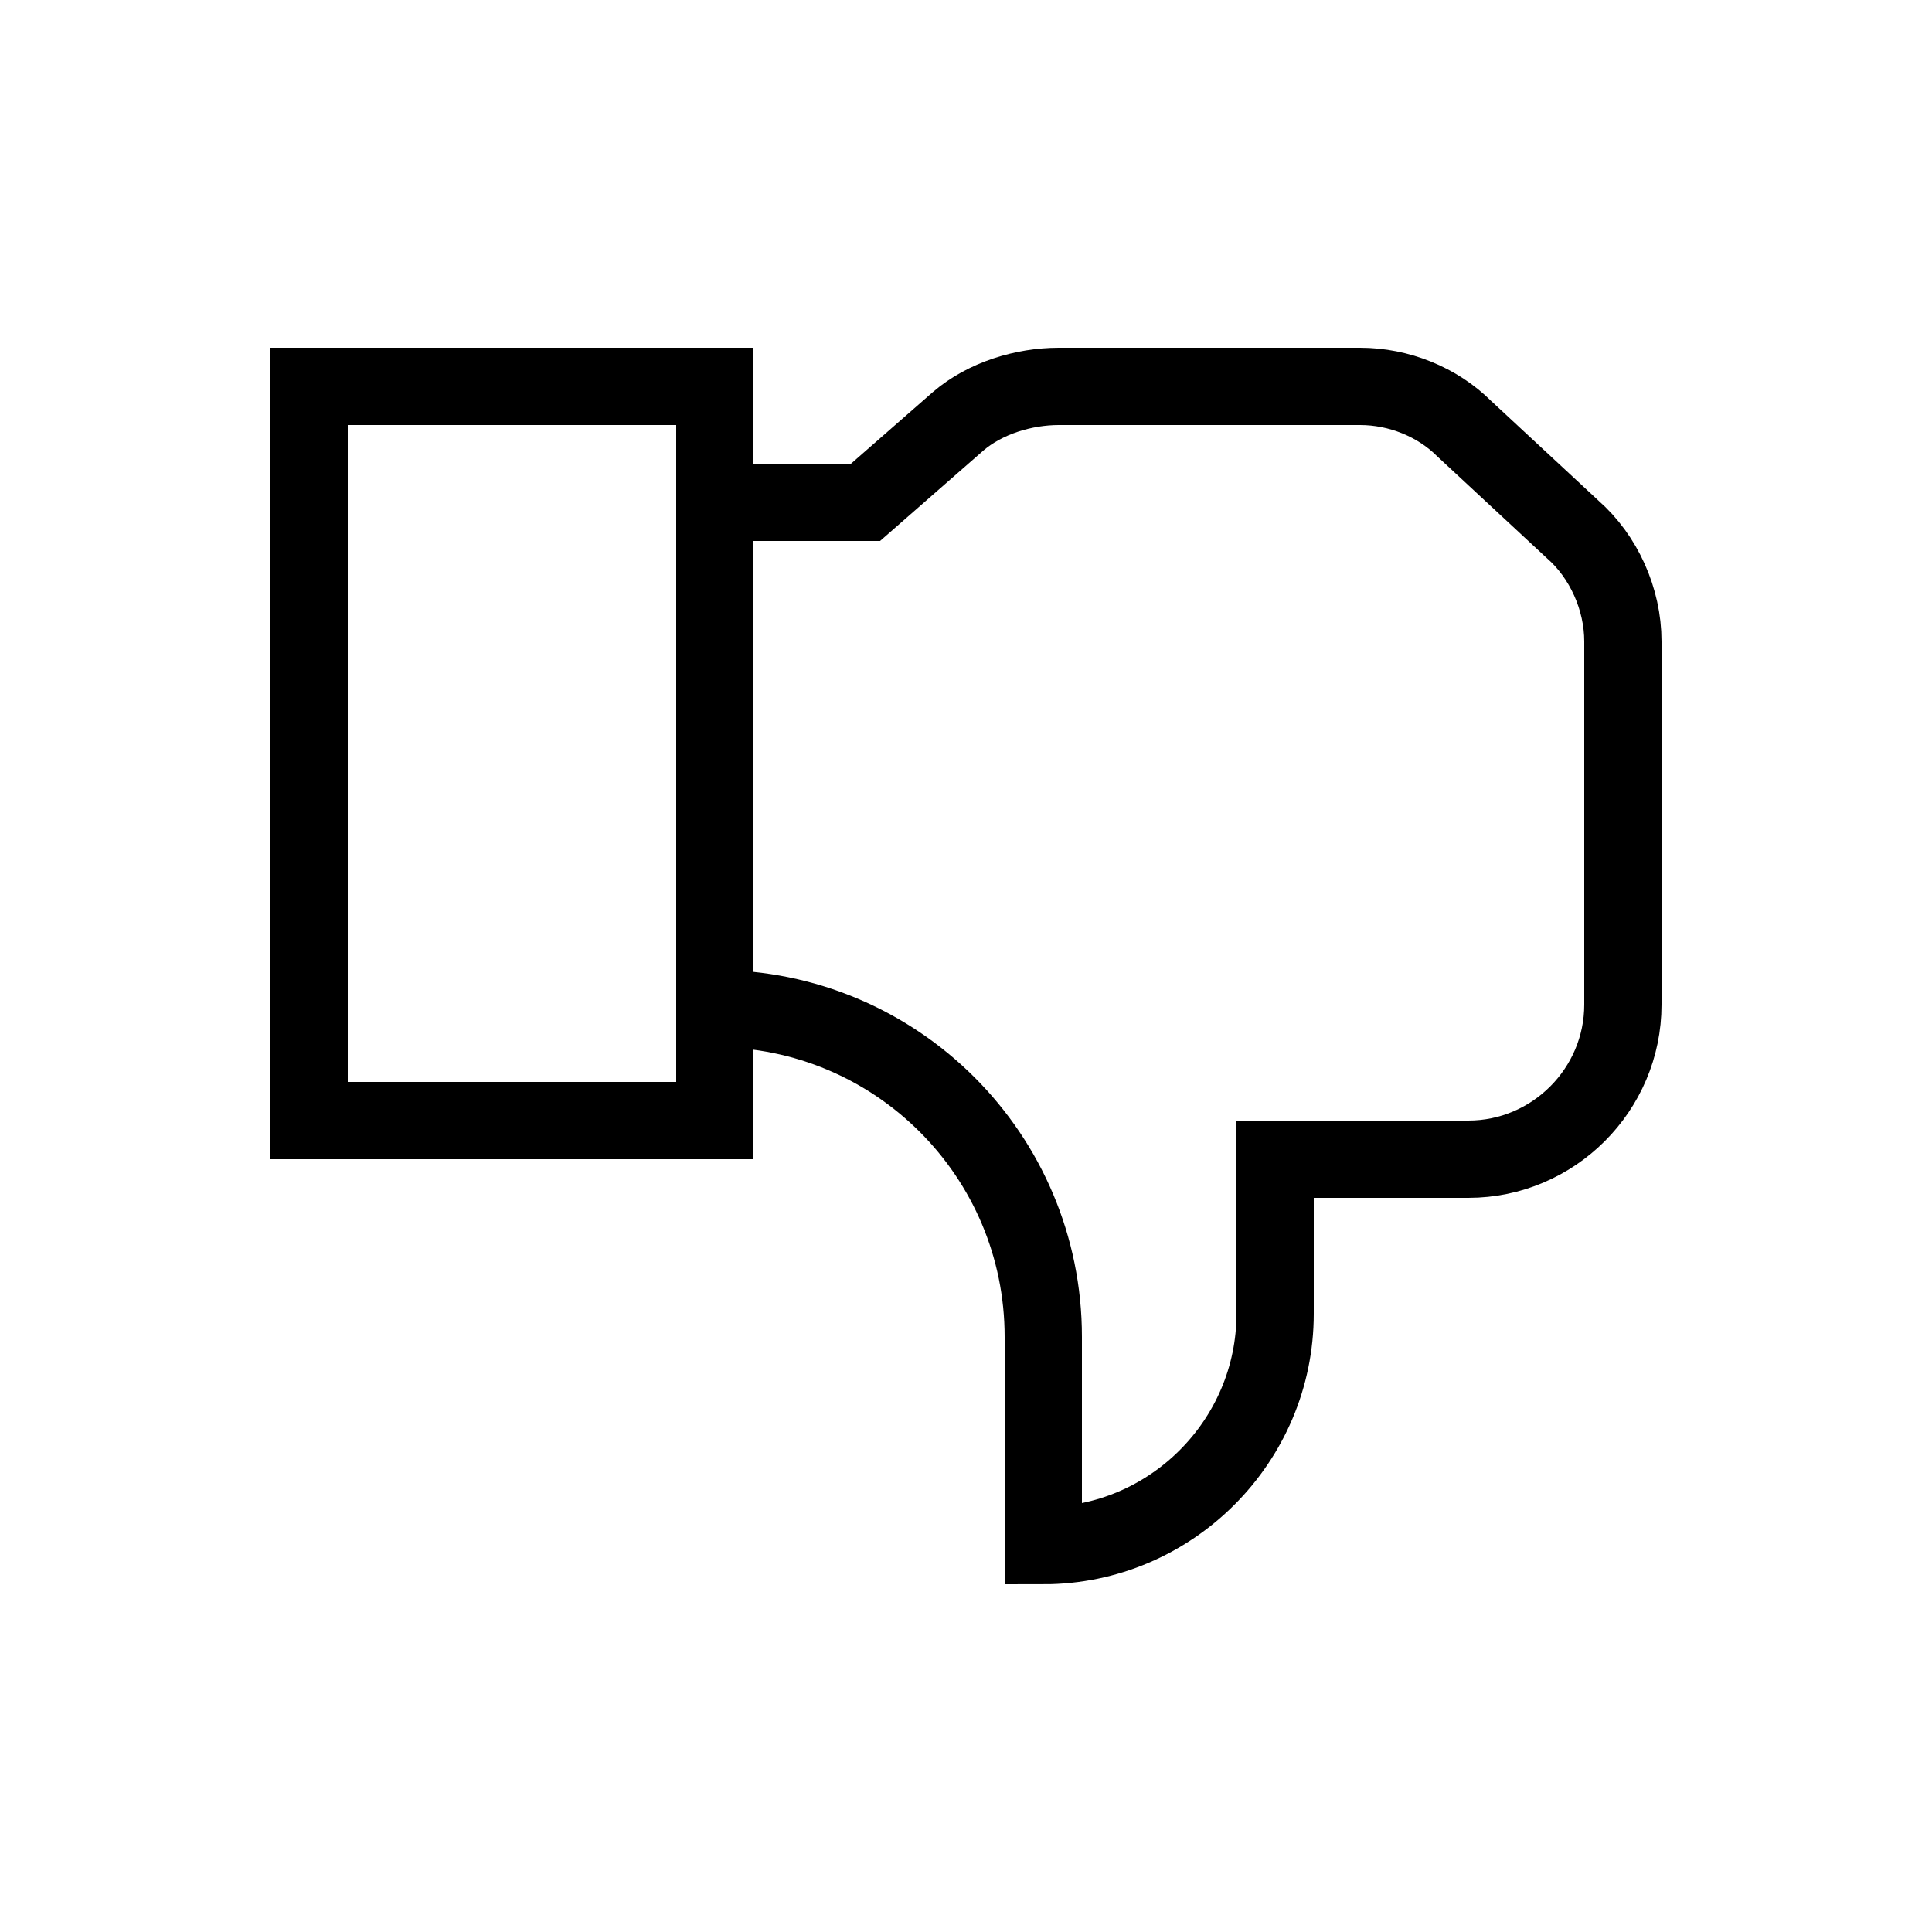
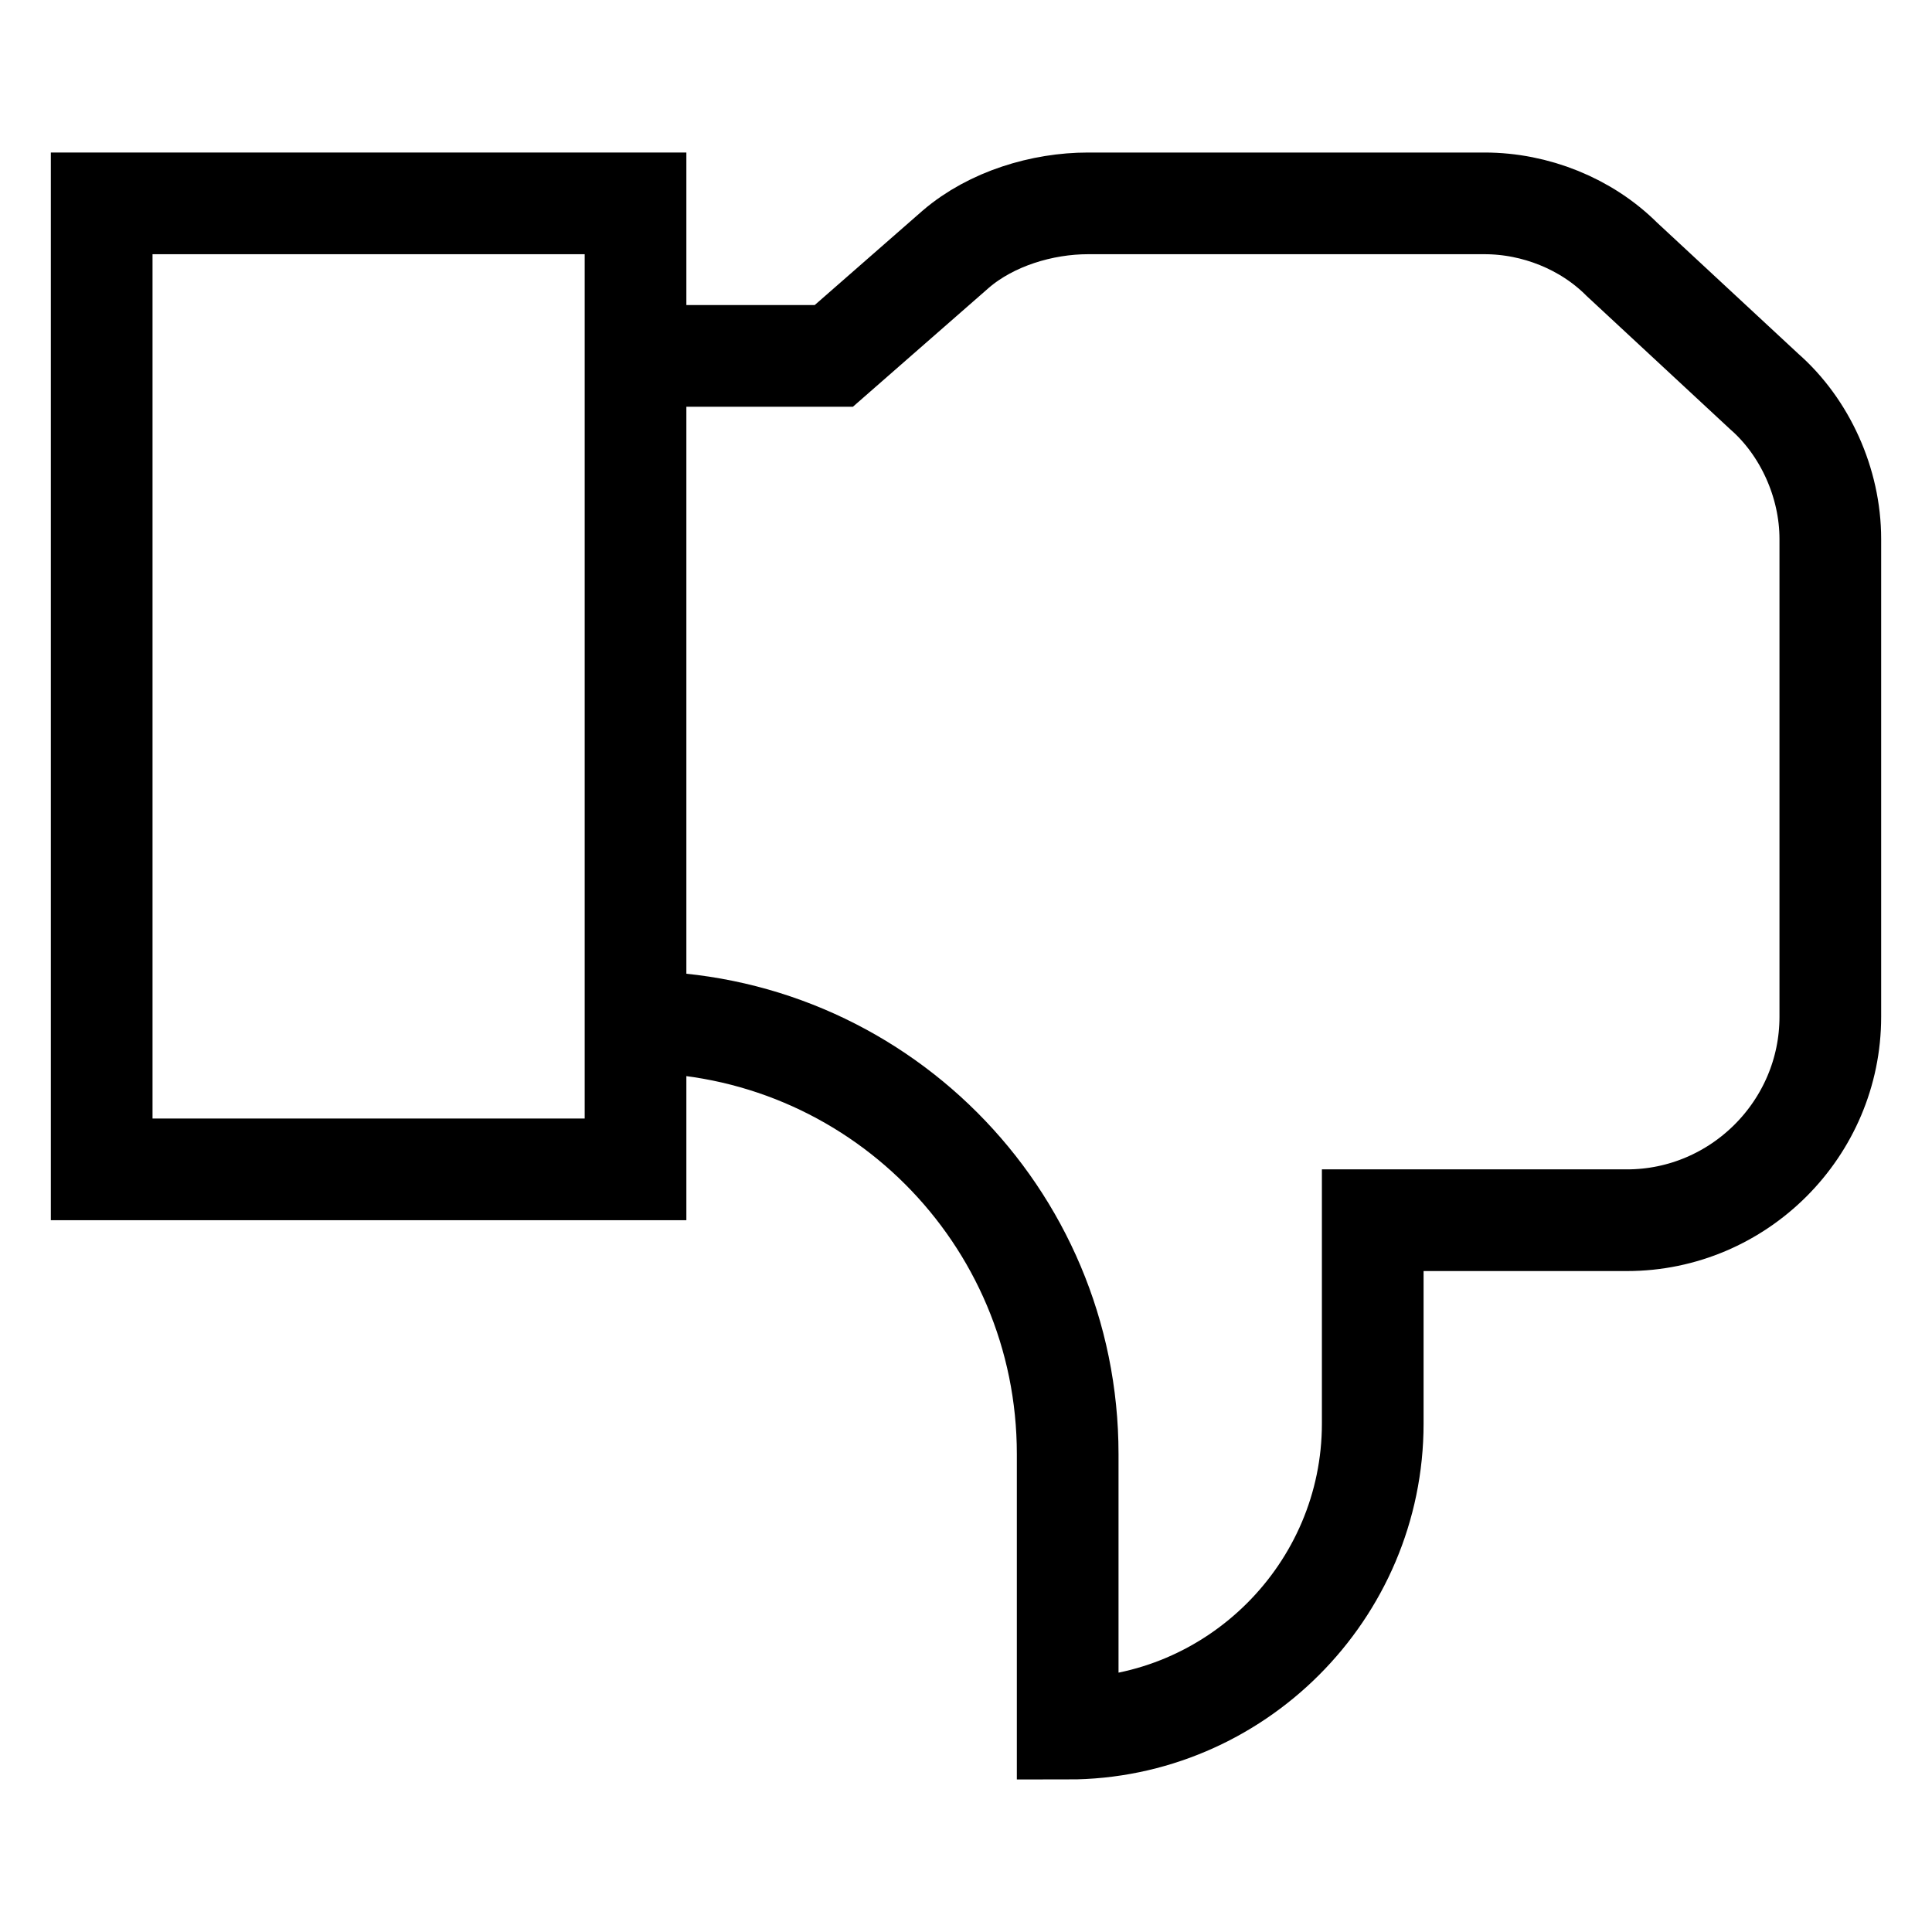
- <svg xmlns="http://www.w3.org/2000/svg" version="1.1" id="Layer_1" x="0px" y="0px" viewBox="0 0 50 50" style="enable-background:new 0 0 50 50;" xml:space="preserve">
+ <svg xmlns="http://www.w3.org/2000/svg" version="1.1" id="Layer_1" x="0px" y="0px" viewBox="6 6 38 38" style="enable-background:new 0 0 50 50;" xml:space="preserve">
  <style type="text/css">
- 	.st0{fill:none;stroke:#000000;stroke-width:2;stroke-miterlimit:10;}
+ 	.st0_14{fill:none;stroke:#000000;stroke-width:2;stroke-miterlimit:10;}
</style>
-   <rect x="8" y="10" class="st0" width="10.5" height="19" />
-   <path class="st0" d="M18.5,26.1L18.5,26.1c4.7,0,8.5,3.8,8.5,8.5l0,5.4c3.3,0,6-2.7,6-6v-4h5c2.2,0,4-1.8,4-4v-9.4  c0-1.1-0.5-2.2-1.3-2.9l-2.8-2.6c-0.7-0.7-1.7-1.1-2.7-1.1h-7.8c-0.9,0-1.9,0.3-2.6,0.9L22.4,13h-3.9" />
+   <rect x="8" y="10" class="st0_14" width="10.5" height="19" />
+   <path class="st0_14" d="M18.5,26.1L18.5,26.1c4.7,0,8.5,3.8,8.5,8.5l0,5.4c3.3,0,6-2.7,6-6v-4h5c2.2,0,4-1.8,4-4v-9.4  c0-1.1-0.5-2.2-1.3-2.9l-2.8-2.6c-0.7-0.7-1.7-1.1-2.7-1.1h-7.8c-0.9,0-1.9,0.3-2.6,0.9L22.4,13h-3.9" />
</svg>
